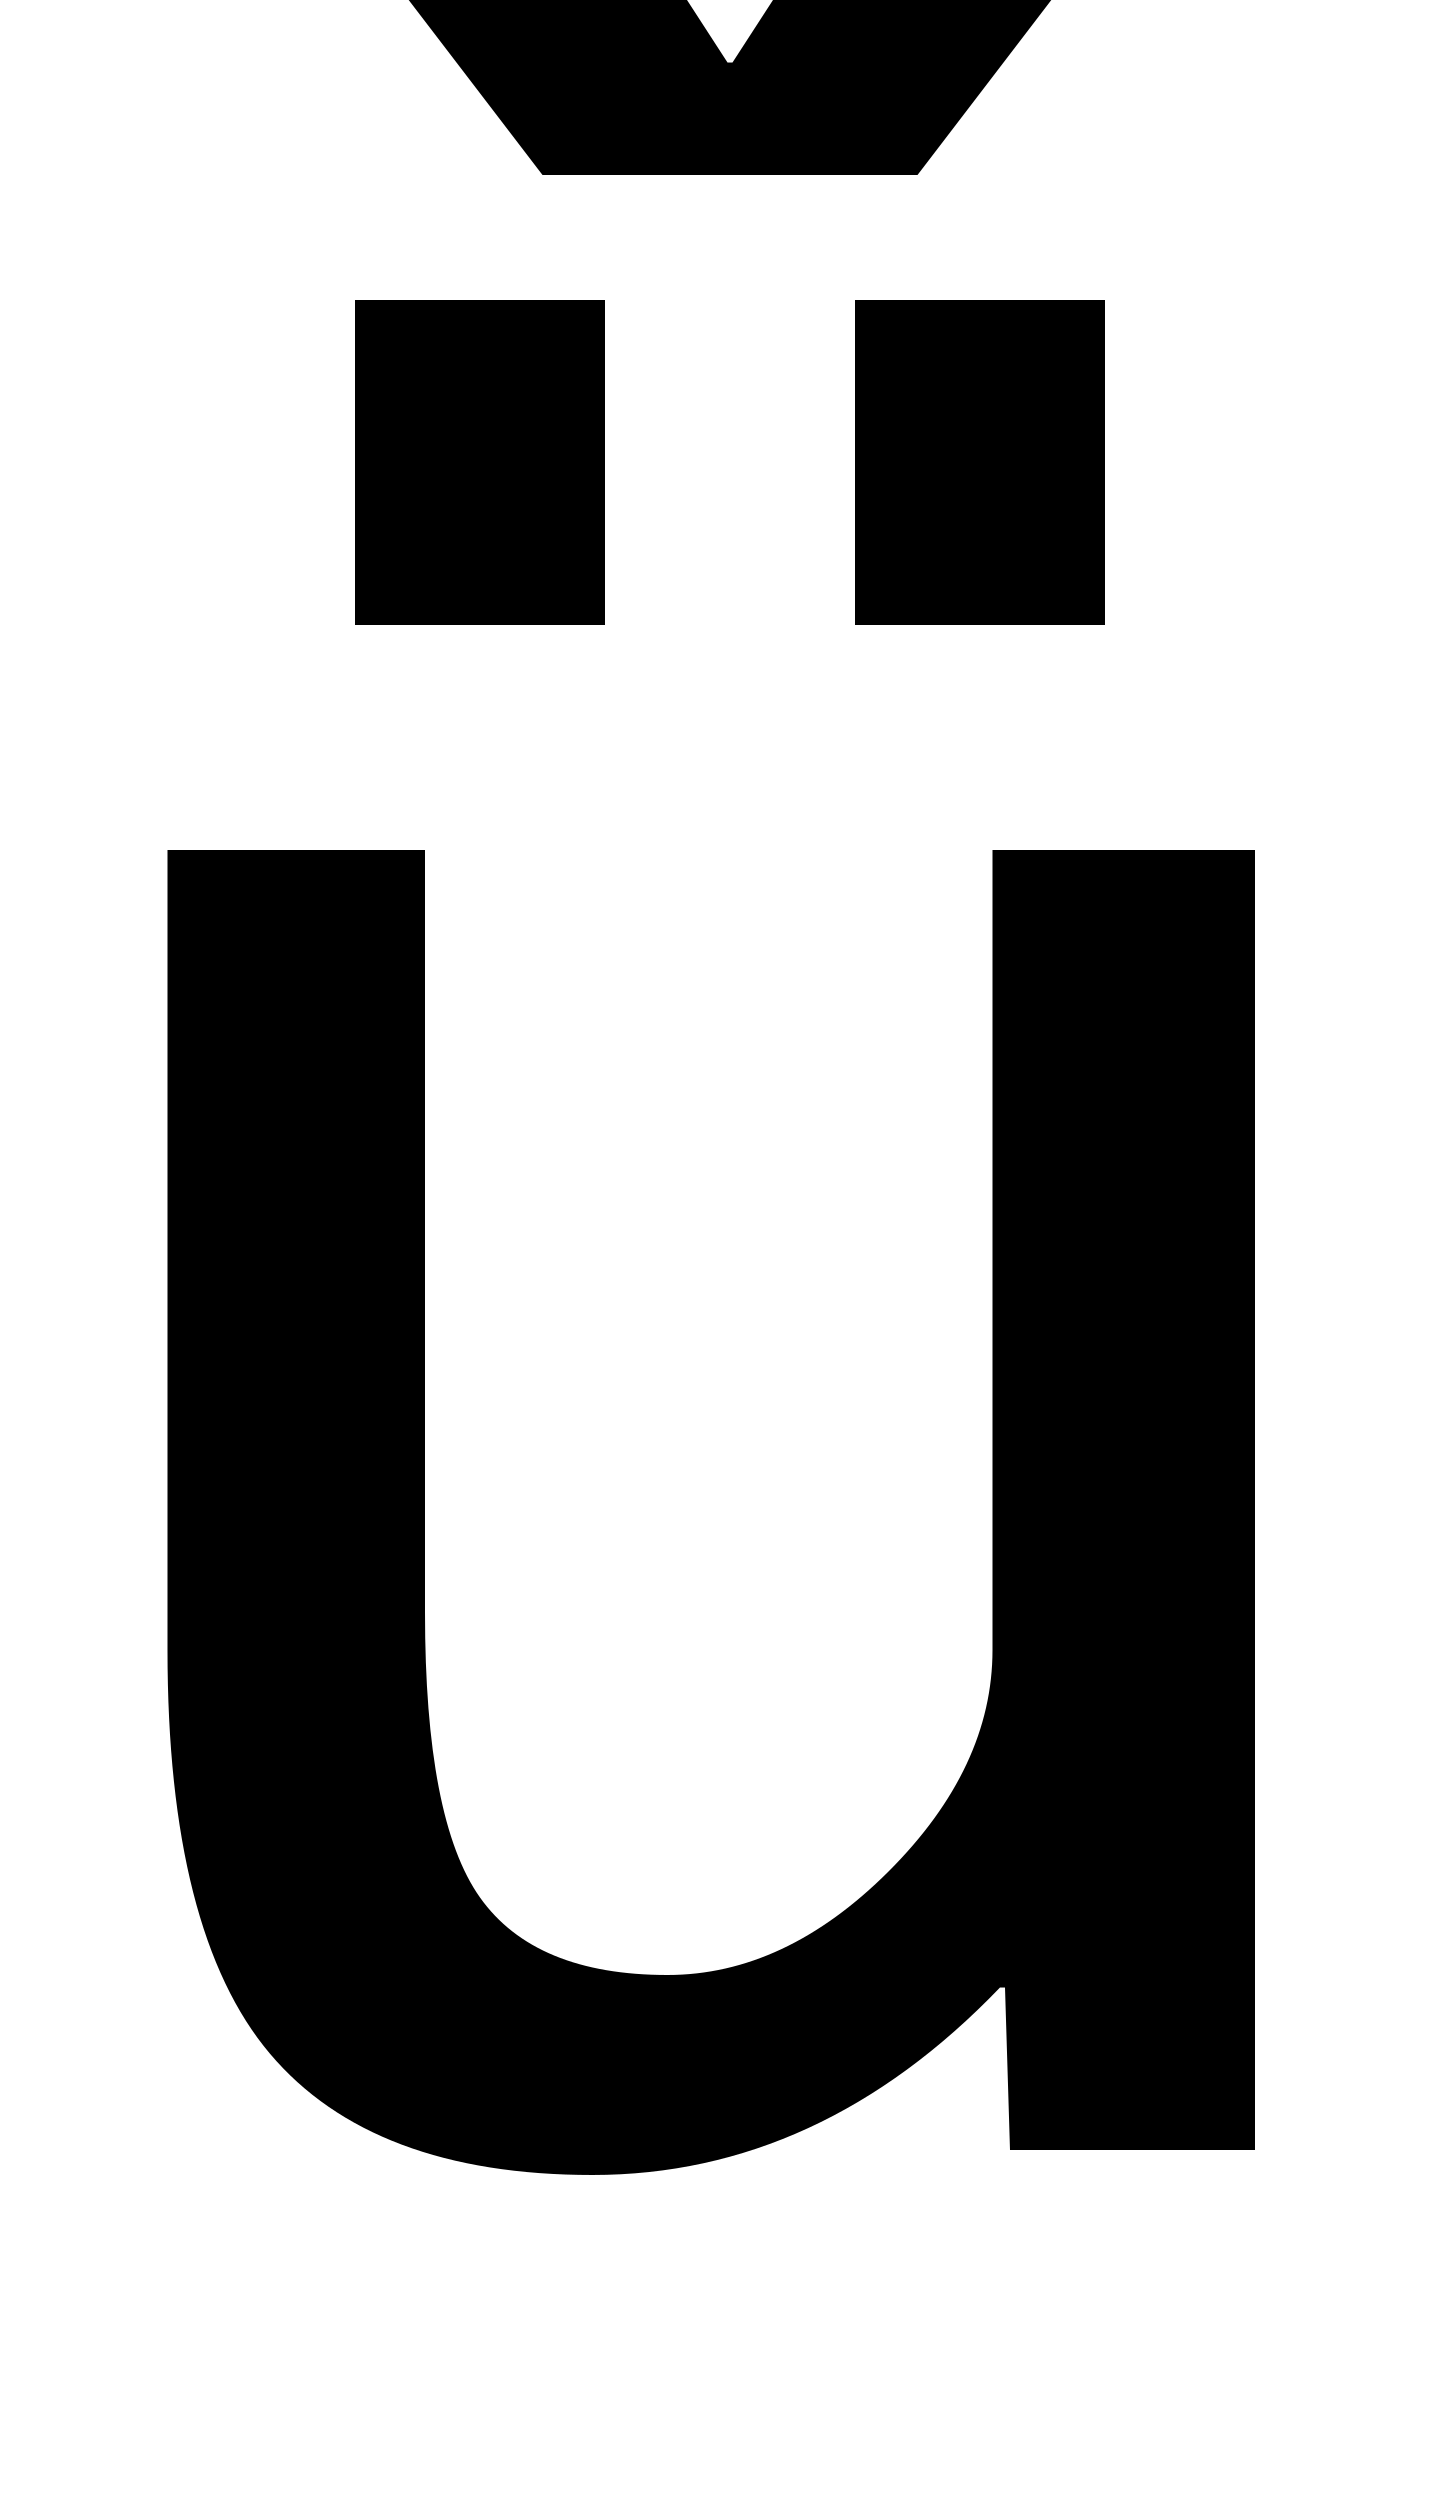
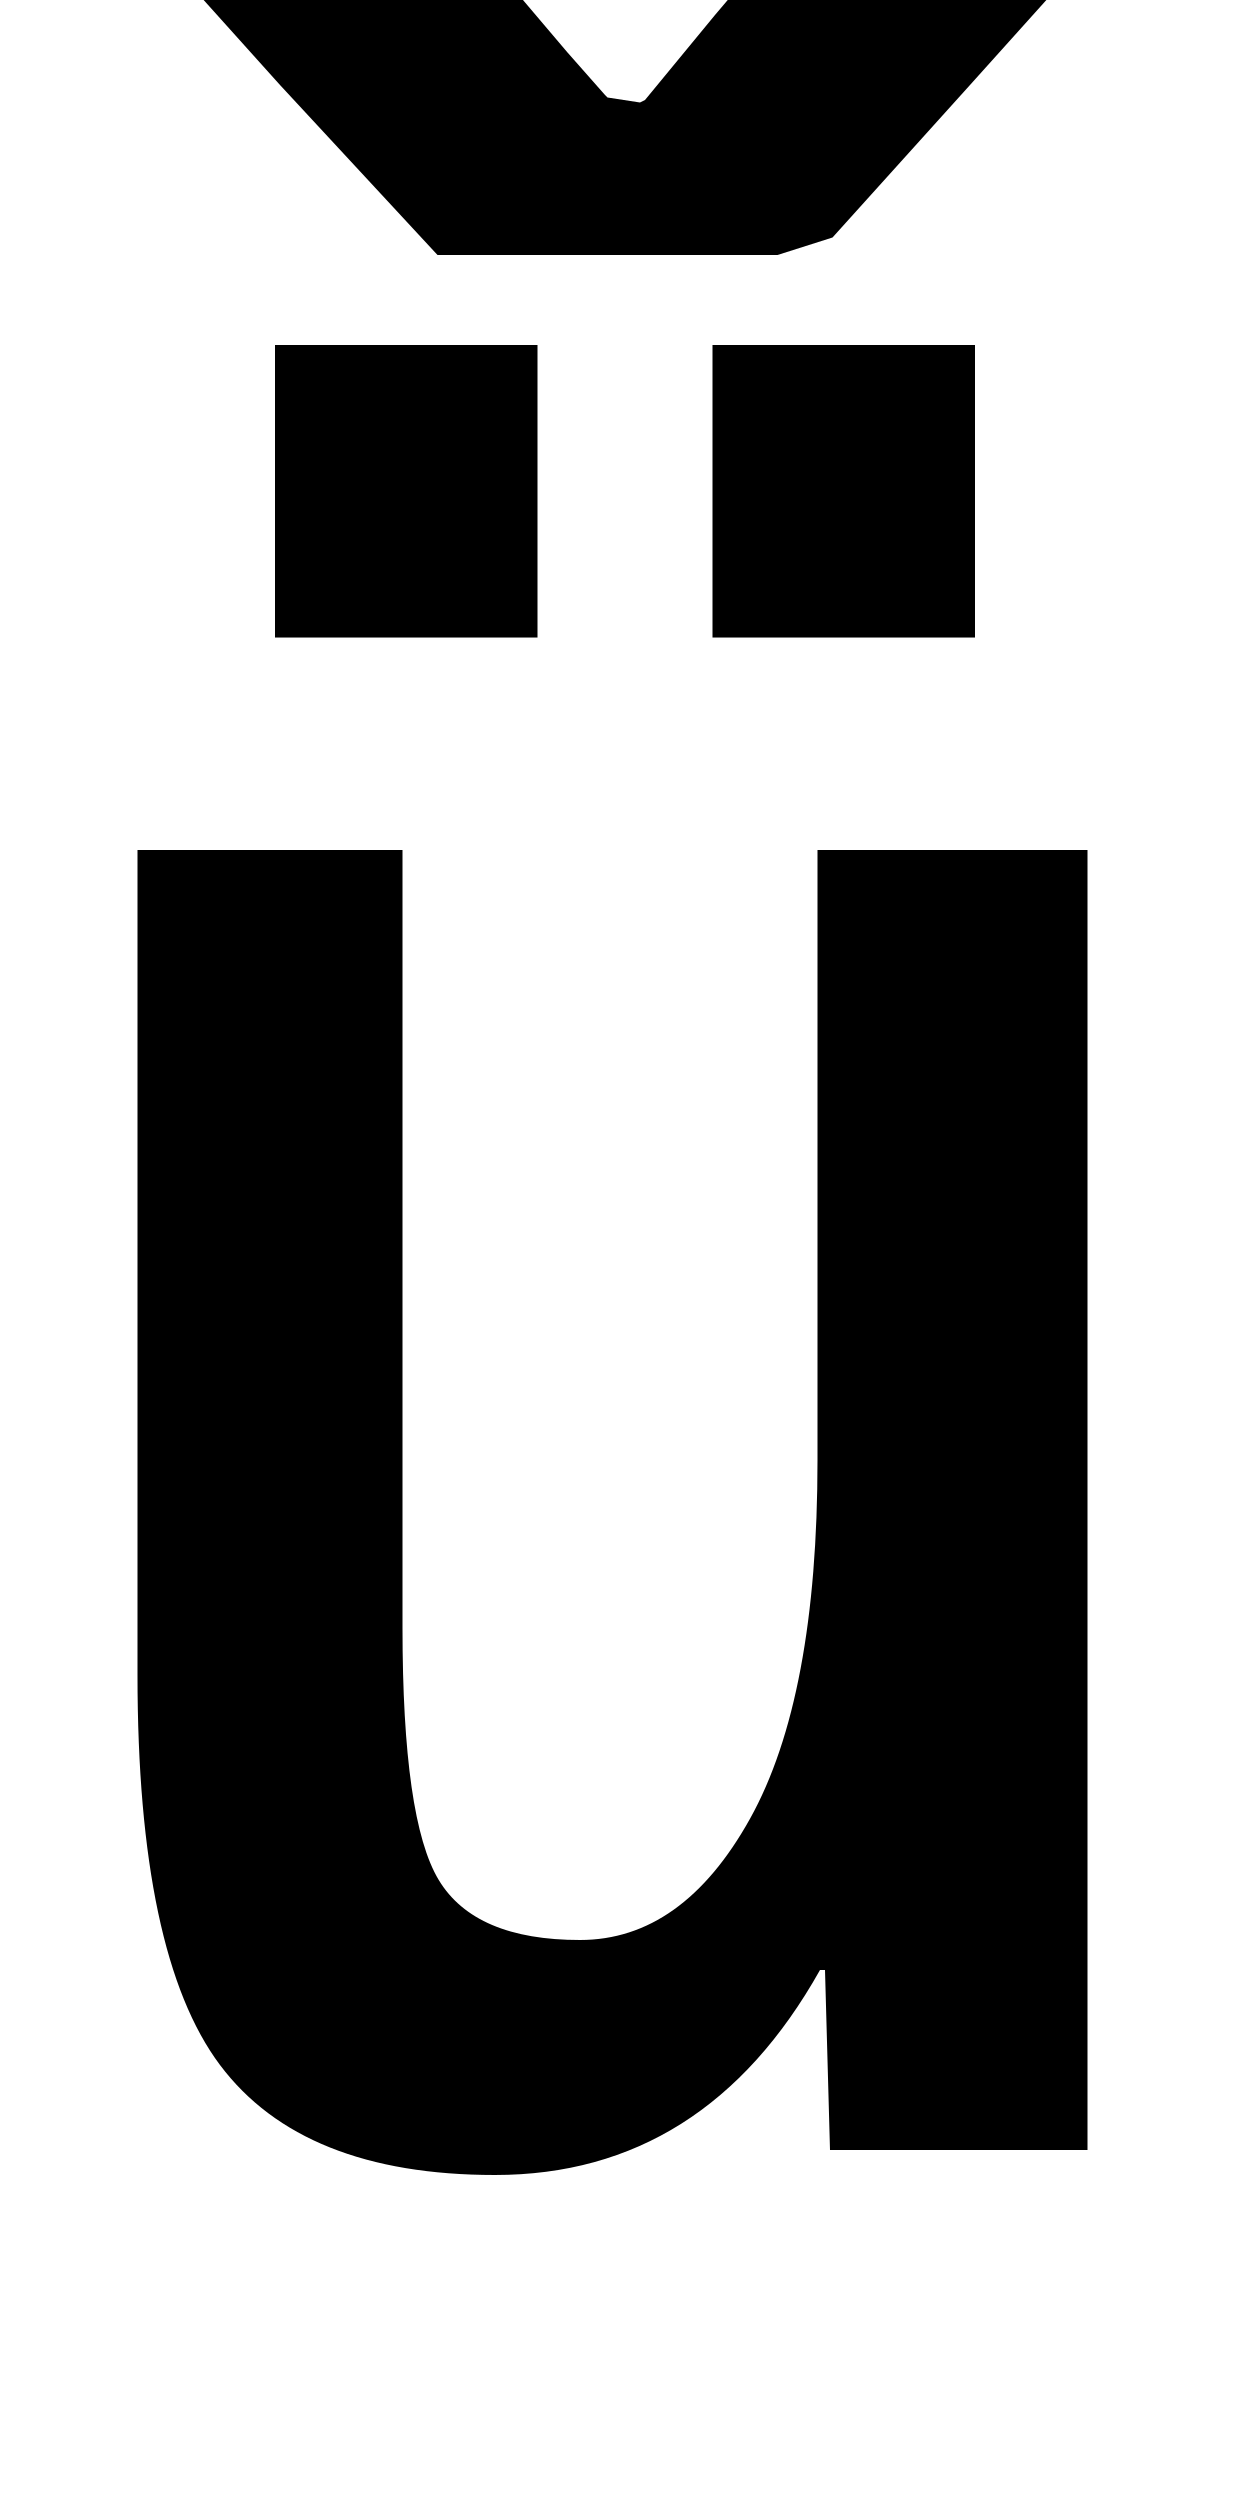
- <svg xmlns="http://www.w3.org/2000/svg" viewBox="0 -860 574 1000">
-   <path d="M293 835 374 960H497L367 790H217L87 960H210L291 835H293ZM342 610V740H442V610H342ZM142 610V740H242V610H142ZM400 65Q328 -10 237 -10Q149 -10 108.0 38.5Q67 87 67 200V520H170V215Q170 132 192.0 101.0Q214 70 267 70Q314 70 355.5 111.5Q397 153 397 200V520H502V0H404L402 65H400Z" transform="scale(1, -1)" />
+ <svg xmlns="http://www.w3.org/2000/svg" viewBox="0 -860 500 1000">
+   <path d="M50 895H152L199 872L227 839L242 822L243 821L256 819L258 820L286 854L314 887L333 895H450L388 826L333 765L311 758H175L112 826L50 895ZM285 605V722H390V605H285ZM110 605V722H215V605H110ZM55 520H161V209Q161 132 175.5 108.0Q190 84 232 84Q273 84 300.0 132.5Q327 181 327 276V520H435V0H332L330 72H328Q282 -10 198 -10Q121 -10 88.0 34.0Q55 78 55 190V520Z" transform="scale(1, -1)" />
</svg>
